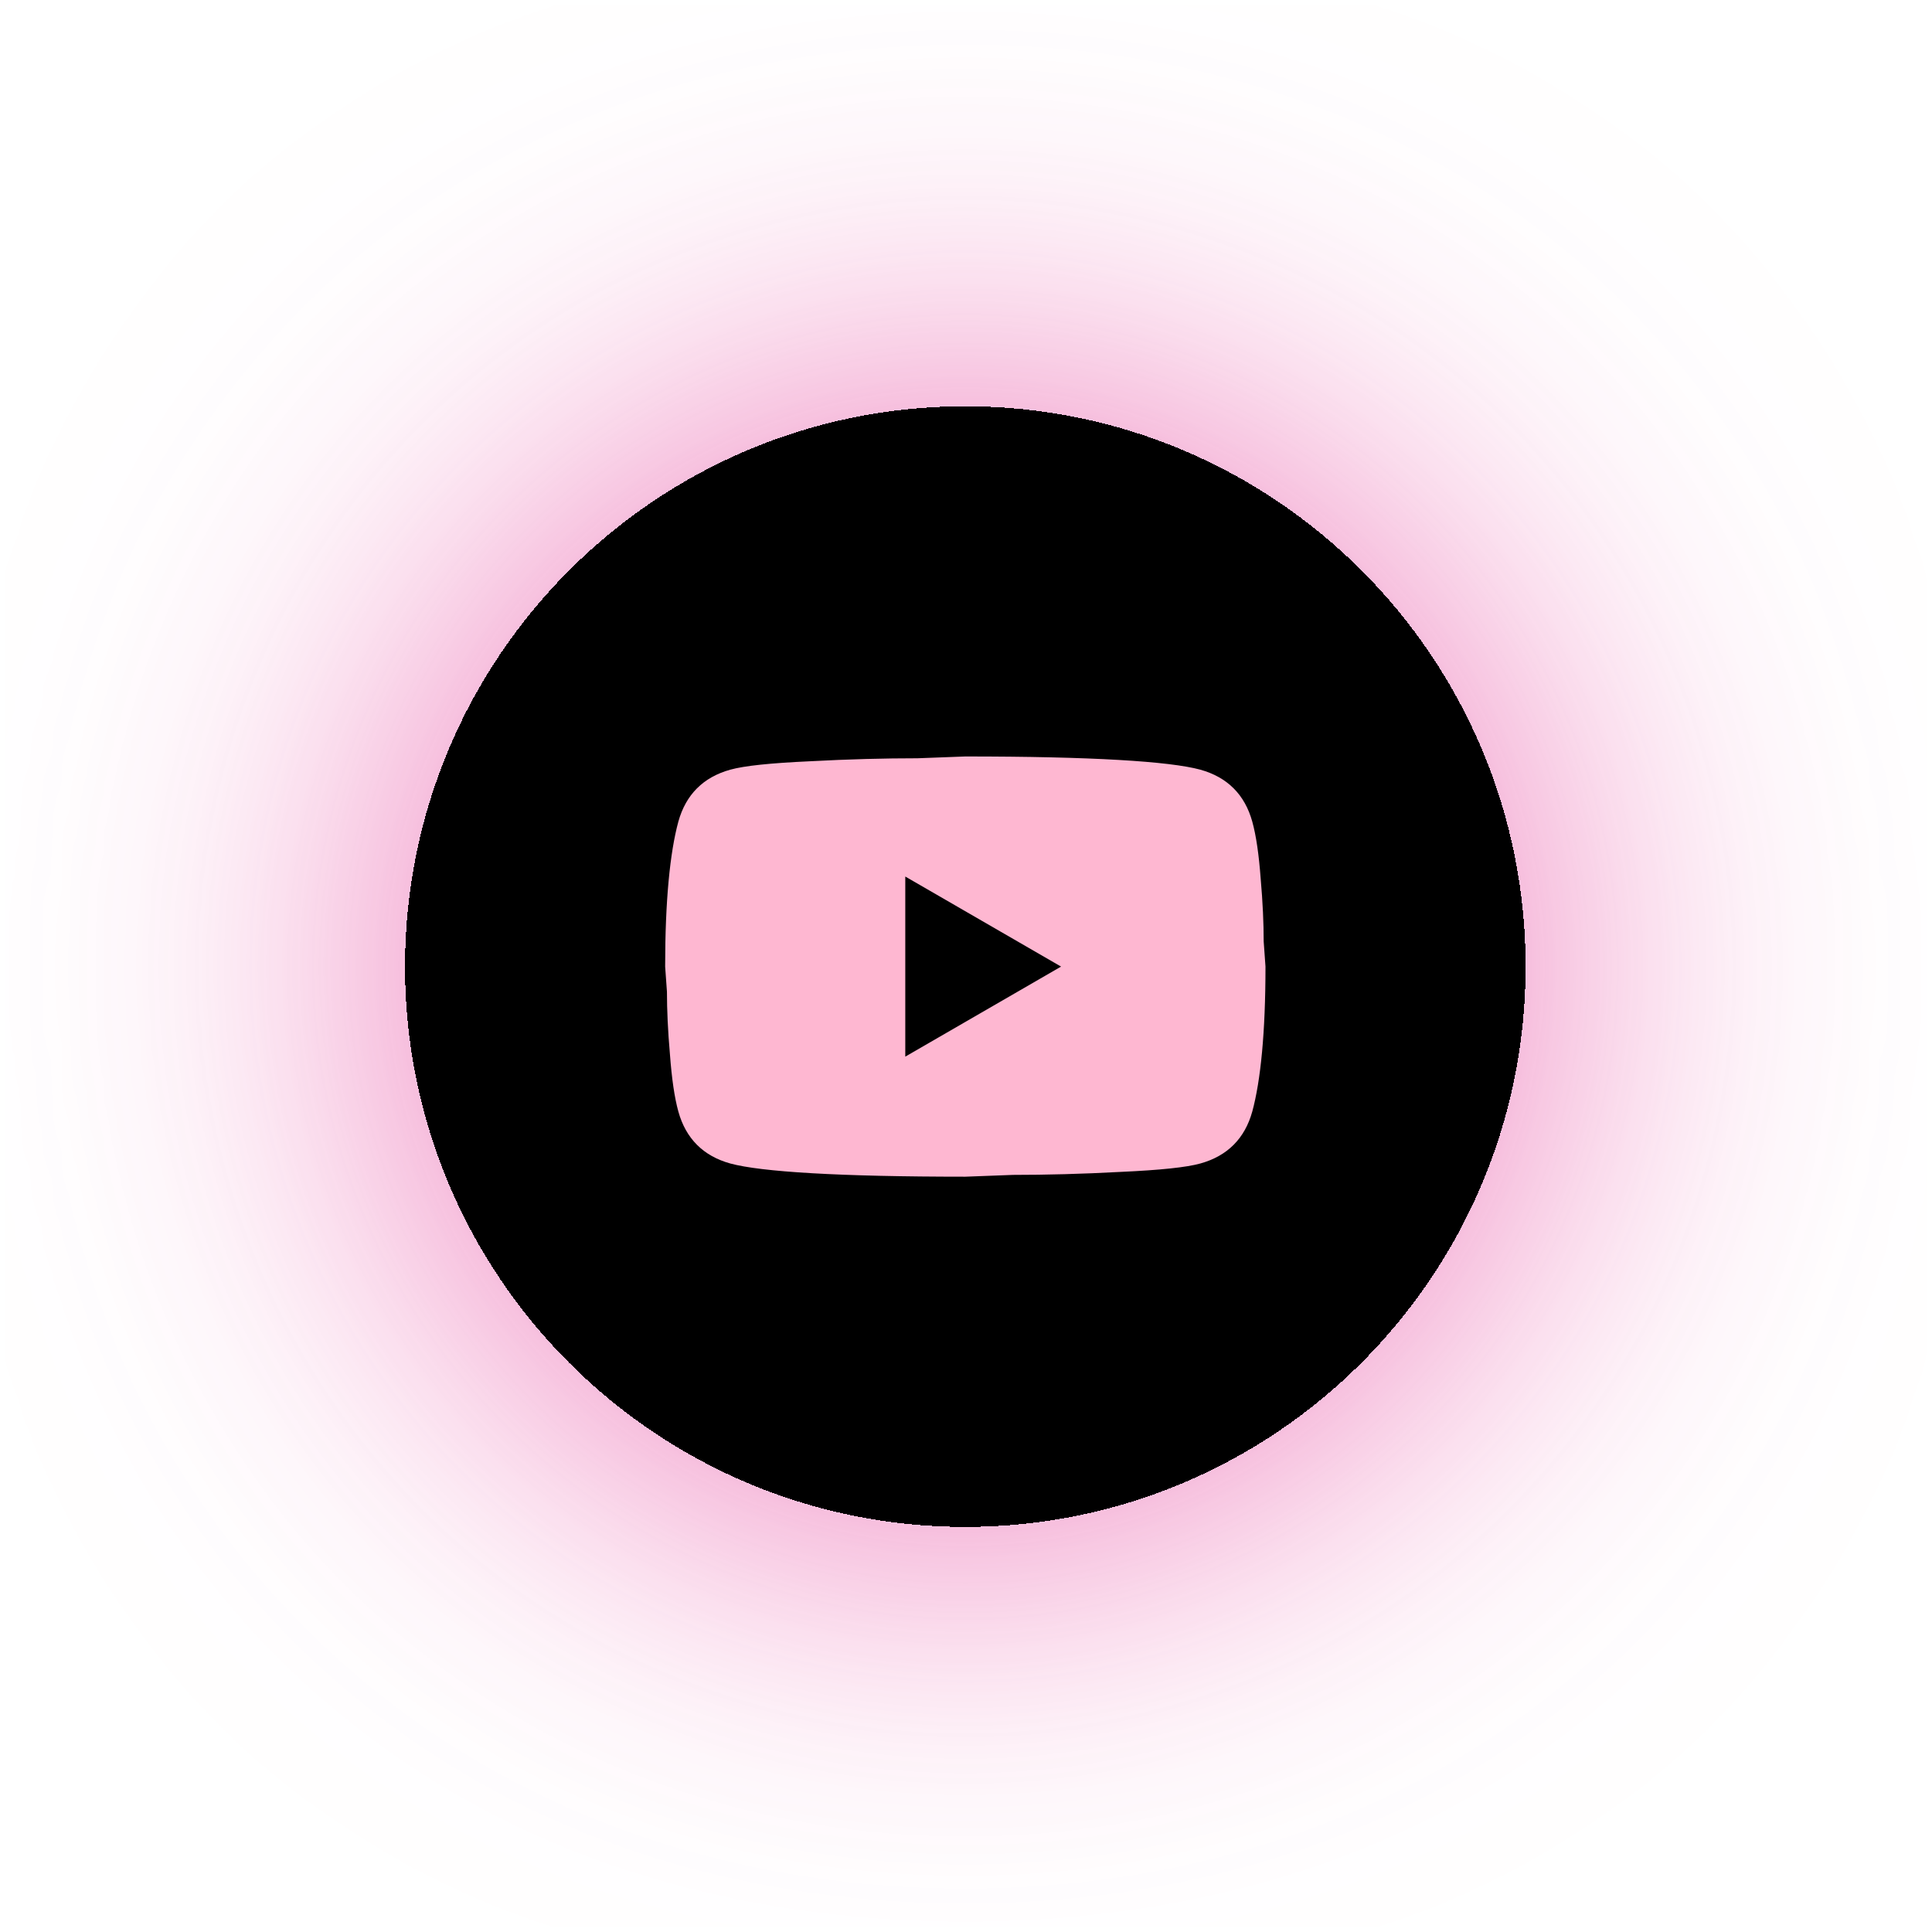
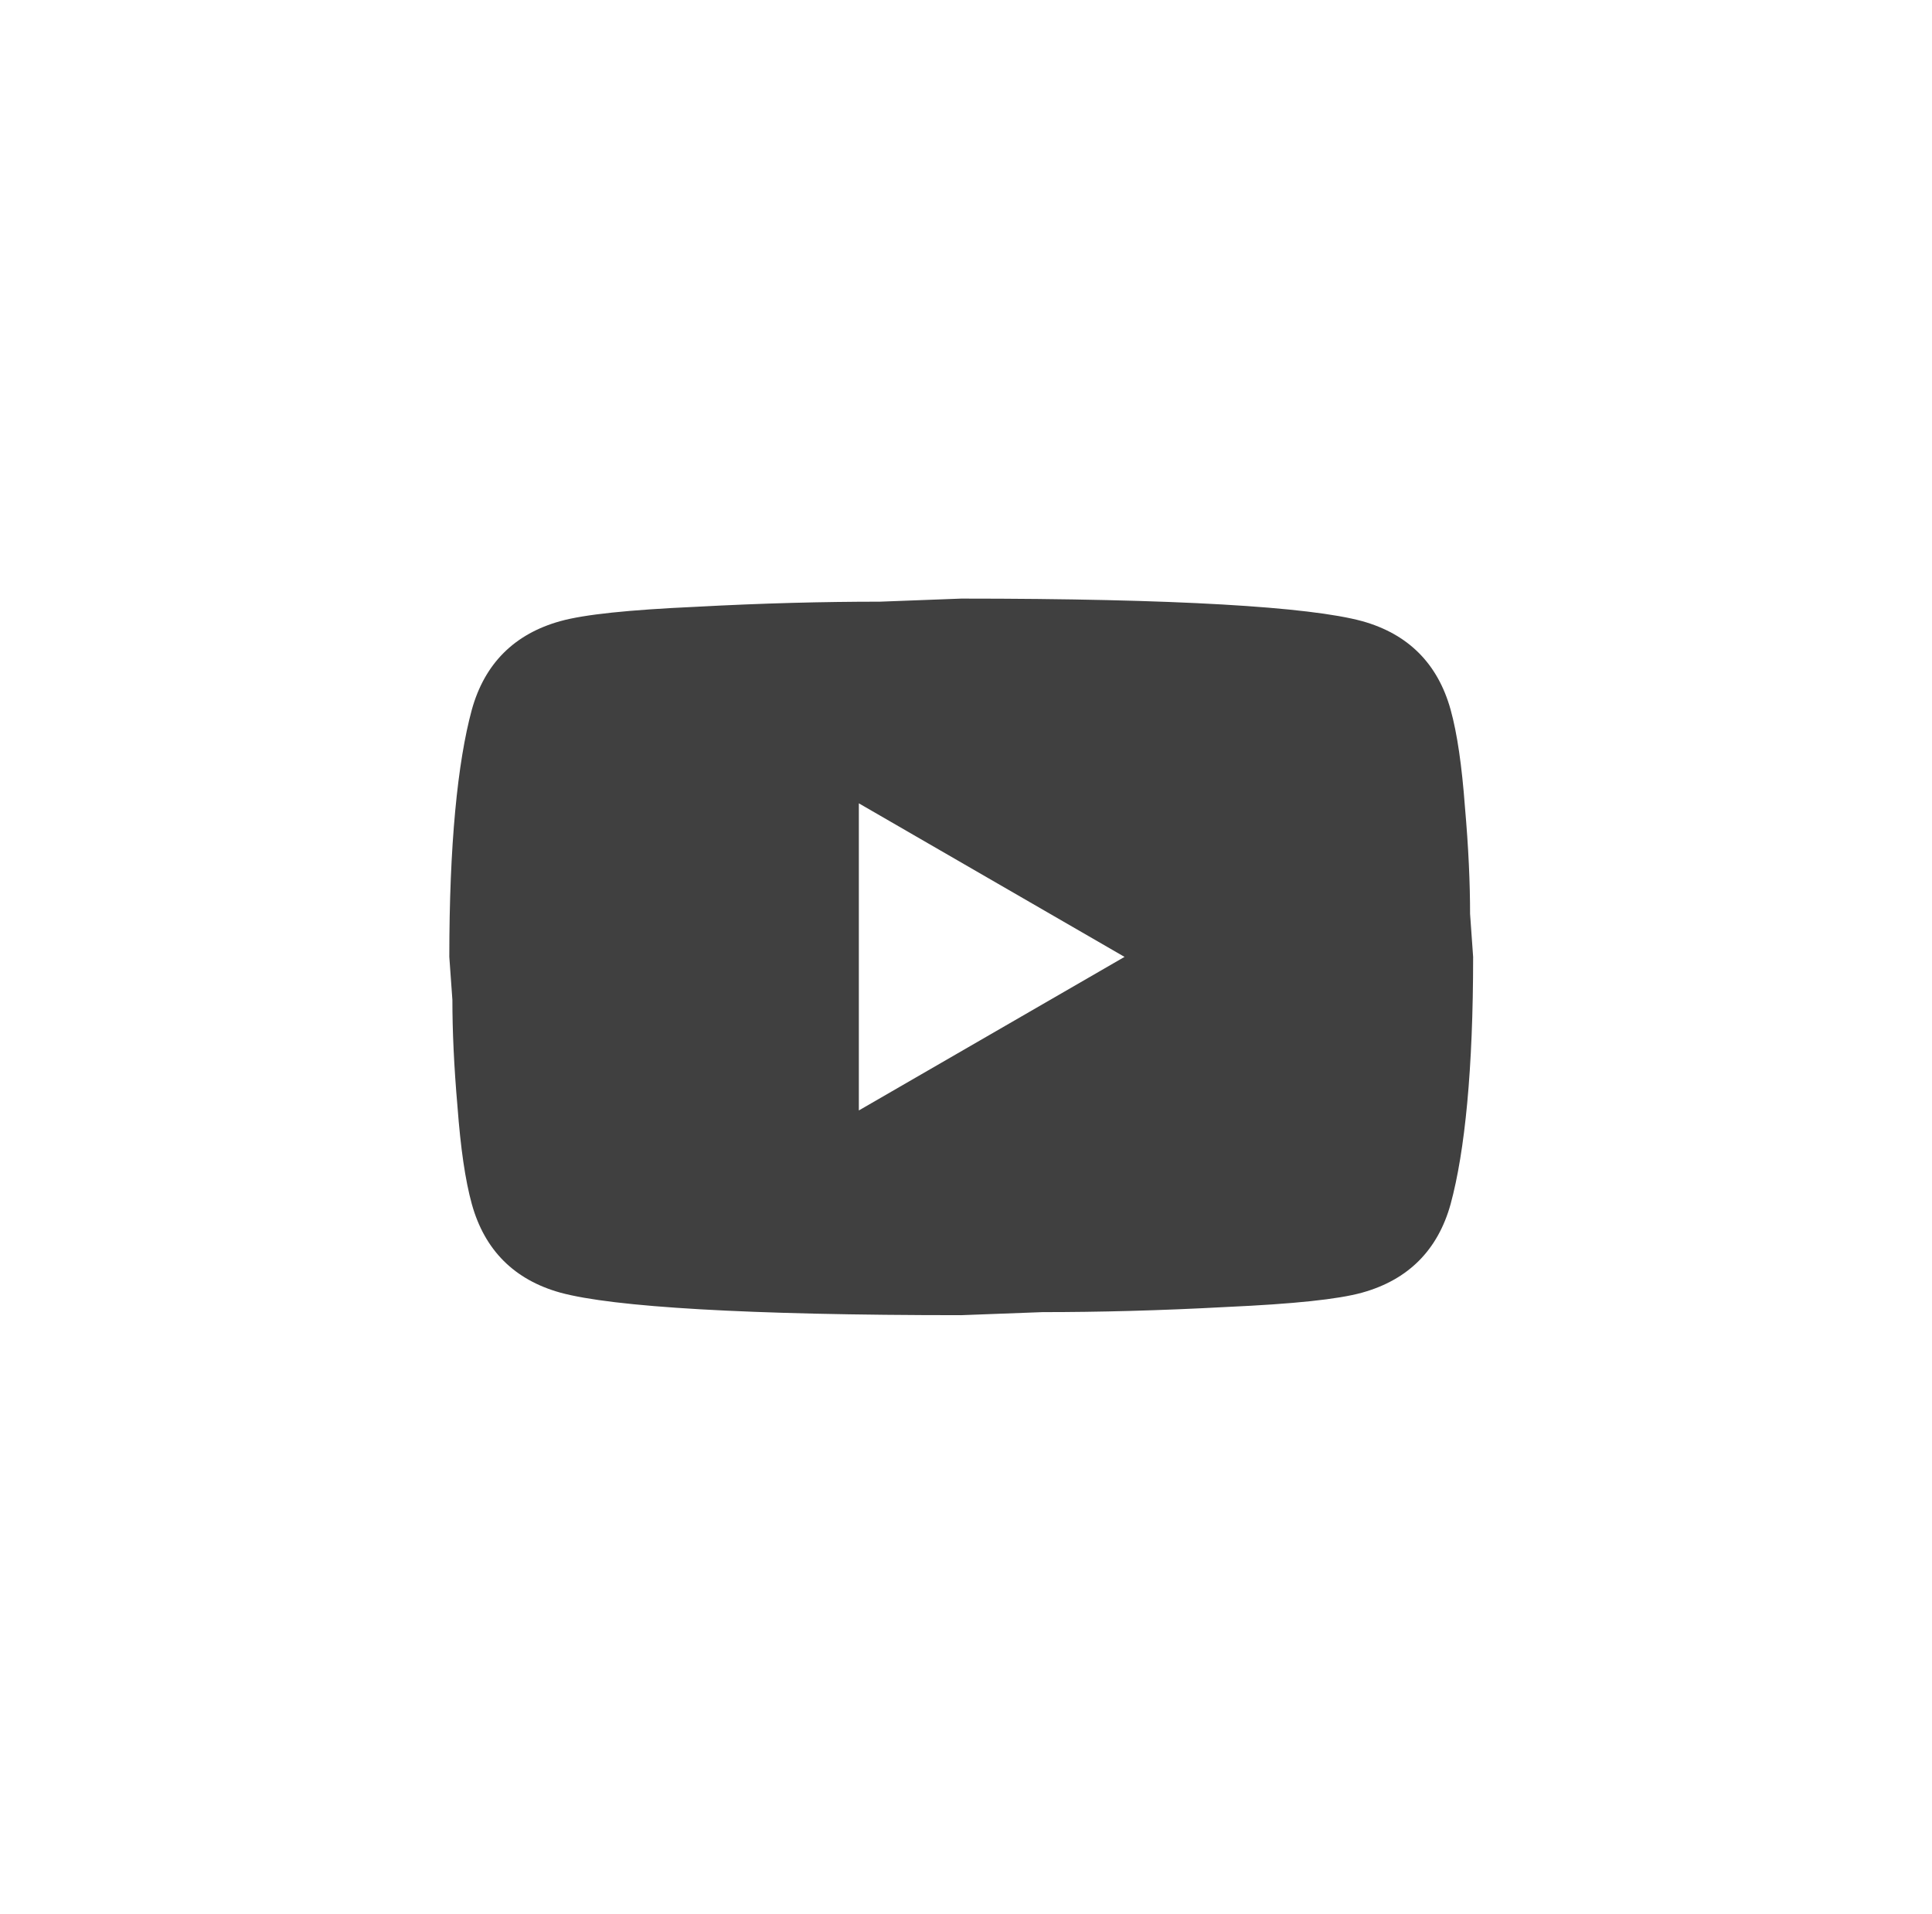
- <svg xmlns="http://www.w3.org/2000/svg" width="251" height="251" viewBox="0 0 251 251" fill="none">
-   <g opacity="0.997" filter="url(#filter0_d_298_648)">
-     <rect x="52.617" y="52.782" width="145.588" height="145.588" rx="72.794" fill="black" shape-rendering="crispEdges" />
-     <path d="M117.612 137.275L137.851 125.576L117.612 113.877V137.275ZM162.692 106.74C163.199 108.573 163.55 111.03 163.784 114.15C164.057 117.269 164.174 119.96 164.174 122.3L164.408 125.576C164.408 134.116 163.784 140.394 162.692 144.411C161.717 147.921 159.455 150.183 155.945 151.158C154.113 151.664 150.759 152.015 145.611 152.249C140.542 152.522 135.901 152.639 131.611 152.639L125.411 152.873C109.071 152.873 98.893 152.249 94.876 151.158C91.367 150.183 89.105 147.921 88.13 144.411C87.623 142.578 87.272 140.121 87.038 137.002C86.765 133.882 86.648 131.191 86.648 128.851L86.414 125.576C86.414 117.035 87.038 110.757 88.13 106.74C89.105 103.23 91.367 100.969 94.876 99.994C96.709 99.487 100.063 99.136 105.211 98.902C110.28 98.629 114.921 98.512 119.21 98.512L125.411 98.278C141.751 98.278 151.929 98.902 155.945 99.994C159.455 100.969 161.717 103.23 162.692 106.74Z" fill="#FEB7D1" />
+ <svg xmlns="http://www.w3.org/2000/svg" width="108" height="107" viewBox="0 0 108 107" fill="none">
+   <g opacity="0.997">
+     <path d="M48.01 62.082L62.862 53.497L48.01 44.912V62.082ZM81.09 39.675C81.462 41.02 81.72 42.823 81.891 45.113C82.092 47.402 82.178 49.376 82.178 51.093L82.349 53.497C82.349 59.764 81.891 64.371 81.09 67.319C80.375 69.894 78.715 71.554 76.14 72.269C74.795 72.641 72.334 72.899 68.556 73.07C64.836 73.271 61.431 73.357 58.283 73.357L53.733 73.528C41.743 73.528 34.274 73.07 31.327 72.269C28.751 71.554 27.092 69.894 26.376 67.319C26.004 65.974 25.747 64.171 25.575 61.882C25.375 59.592 25.289 57.618 25.289 55.901L25.117 53.497C25.117 47.23 25.575 42.623 26.376 39.675C27.092 37.1 28.751 35.44 31.327 34.725C32.672 34.353 35.133 34.095 38.91 33.924C42.63 33.723 46.035 33.638 49.183 33.638L53.733 33.466C65.723 33.466 73.192 33.924 76.14 34.725C78.715 35.44 80.375 37.1 81.09 39.675Z" fill="black" fill-opacity="0.75" />
  </g>
-   <defs>
-     <filter id="filter0_d_298_648" x="0.621" y="0.786" width="249.579" height="249.58" filterUnits="userSpaceOnUse" color-interpolation-filters="sRGB">
-       <feFlood flood-opacity="0" result="BackgroundImageFix" />
-       <feColorMatrix in="SourceAlpha" type="matrix" values="0 0 0 0 0 0 0 0 0 0 0 0 0 0 0 0 0 0 127 0" result="hardAlpha" />
-       <feOffset />
-       <feGaussianBlur stdDeviation="25.998" />
-       <feComposite in2="hardAlpha" operator="out" />
-       <feColorMatrix type="matrix" values="0 0 0 0 0.89 0 0 0 0 0.176 0 0 0 0 0.569 0 0 0 0.7 0" />
-       <feBlend mode="normal" in2="BackgroundImageFix" result="effect1_dropShadow_298_648" />
-       <feBlend mode="normal" in="SourceGraphic" in2="effect1_dropShadow_298_648" result="shape" />
-     </filter>
-   </defs>
</svg>
